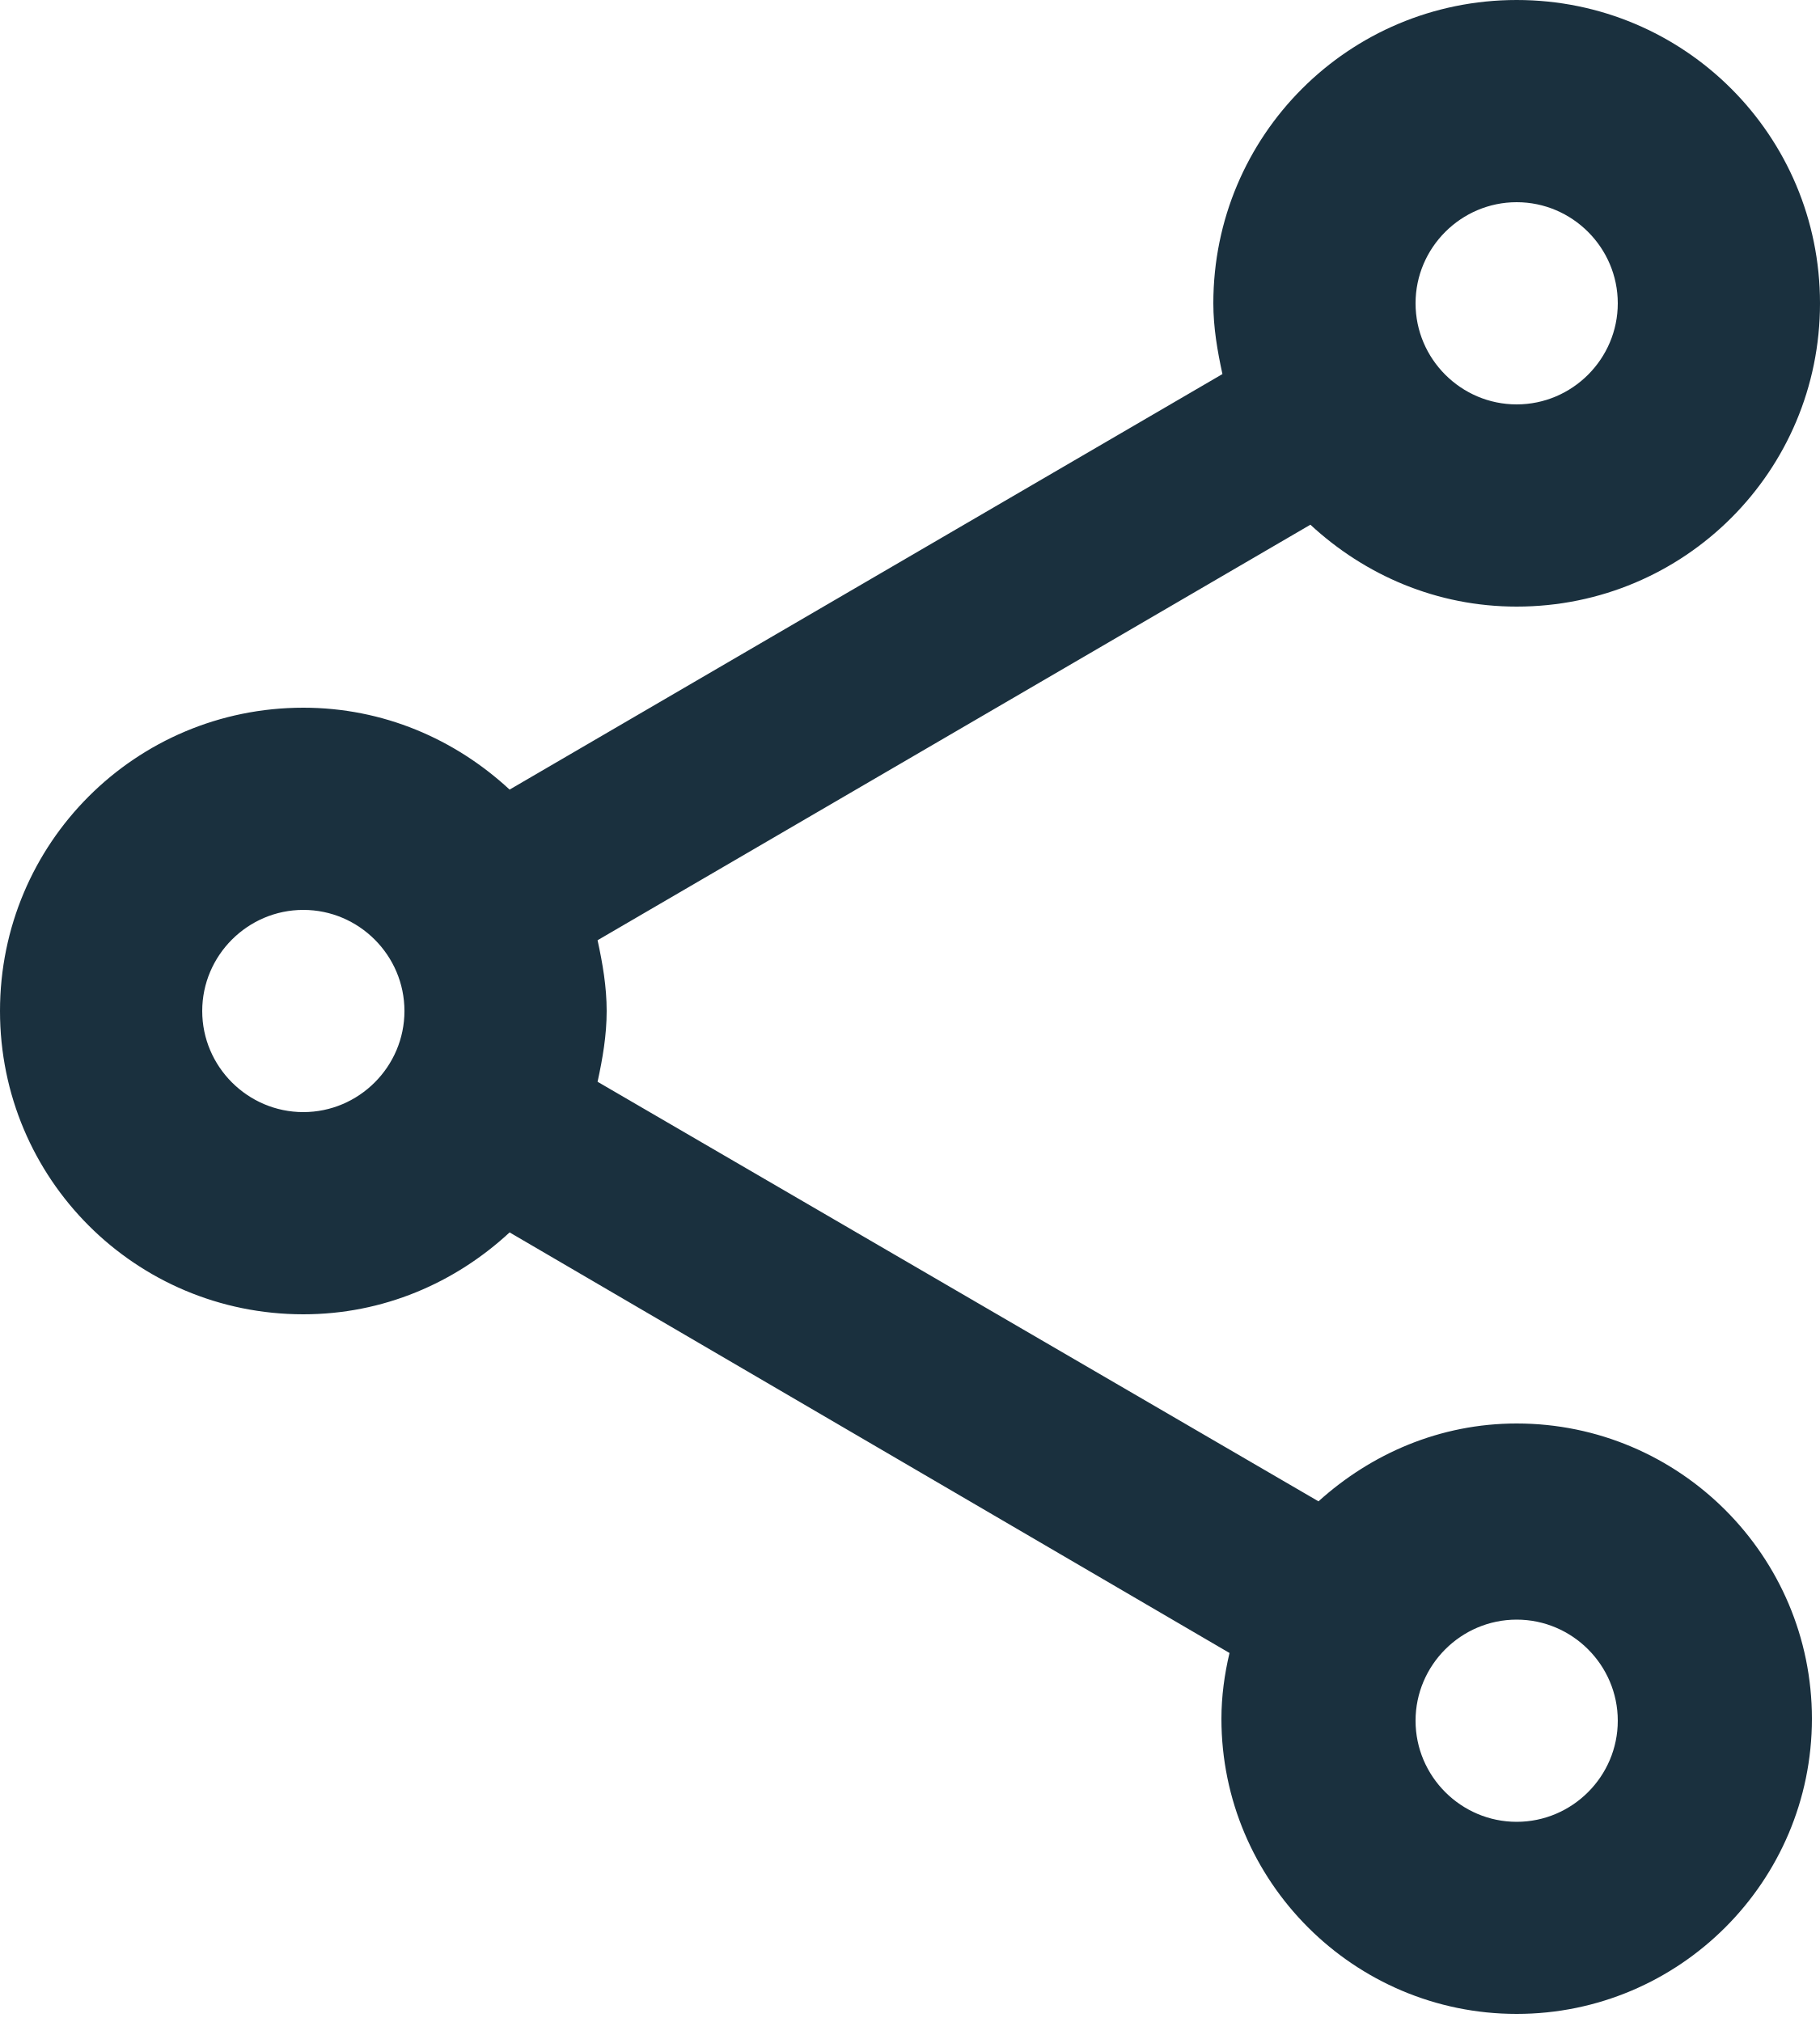
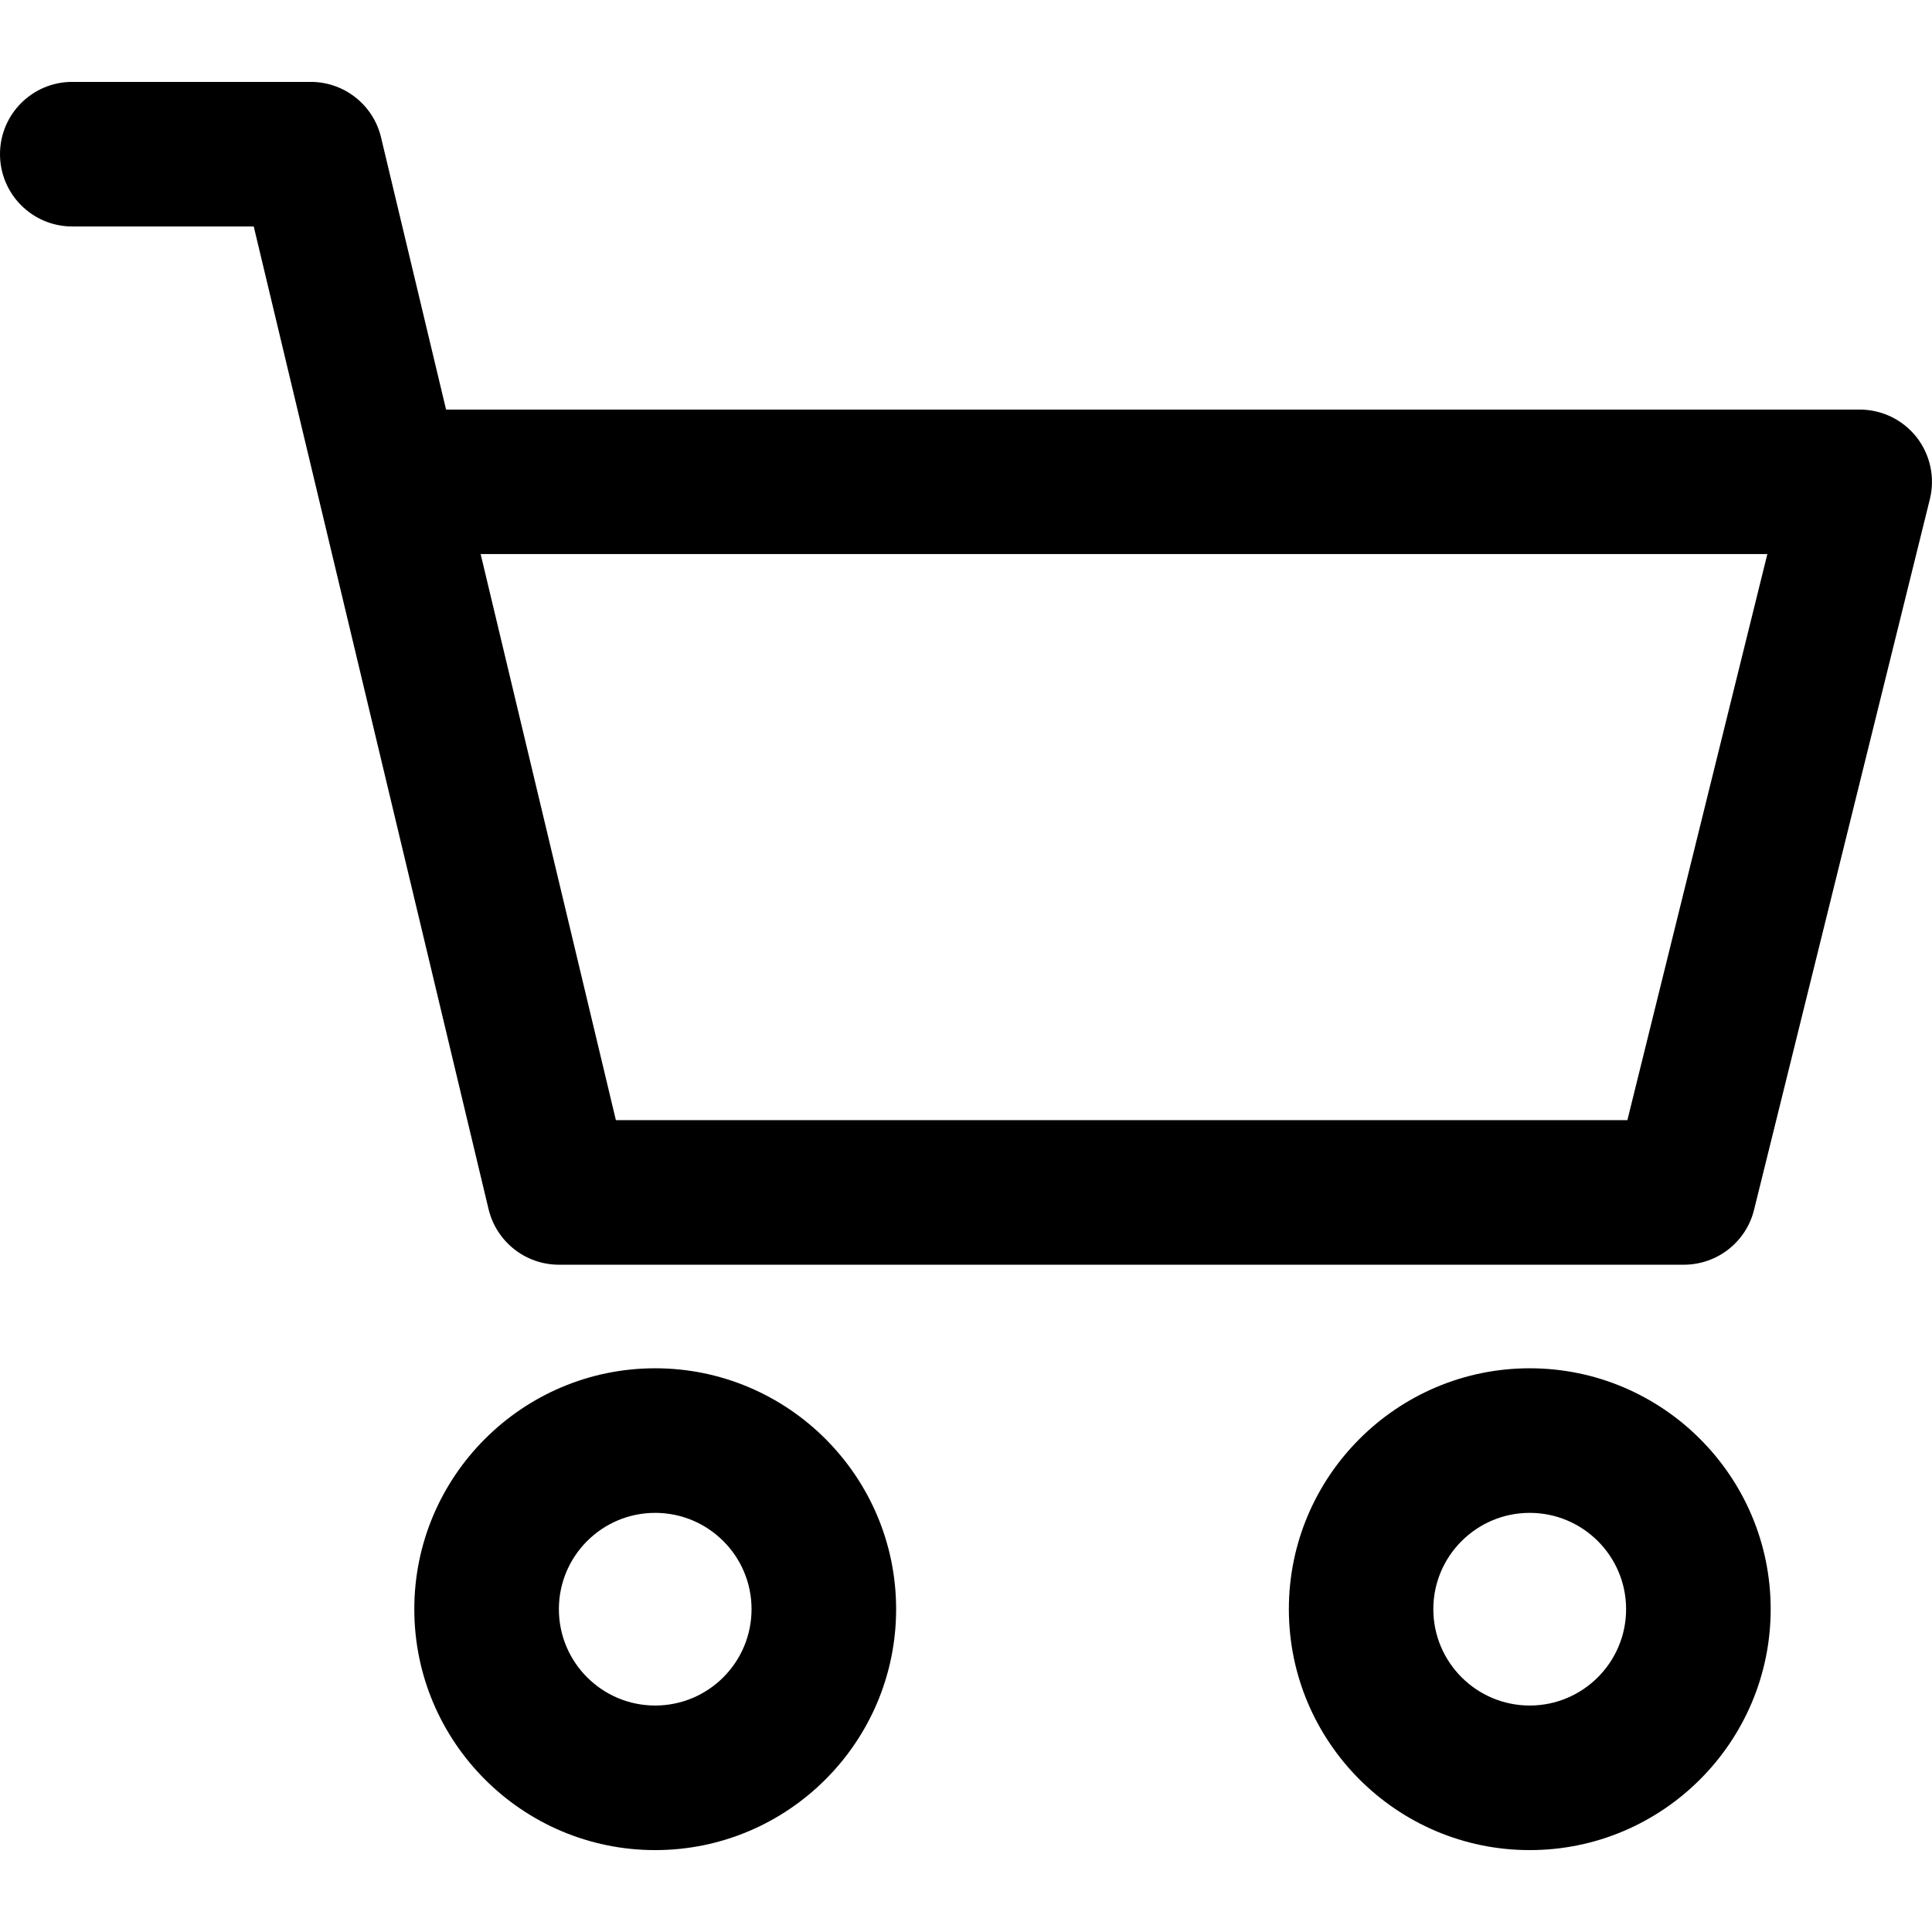
- <svg xmlns="http://www.w3.org/2000/svg" width="18" height="20" viewBox="0 0 18 20" fill="none">
-   <path fill-rule="evenodd" clip-rule="evenodd" d="M13.04 14.85C13.56 14.38 14.24 14.08 15 14.08C16.61 14.08 17.92 15.39 17.92 17C17.92 18.61 16.61 19.92 15 19.92C13.39 19.92 12.08 18.61 12.08 17C12.08 16.78 12.11 16.56 12.16 16.35L5.04 12.19C4.5 12.69 3.79 13 3 13C1.34 13 0 11.66 0 10C0 8.34 1.34 7 3 7C3.79 7 4.5 7.31 5.04 7.81L12.09 3.7C12.04 3.47 12 3.24 12 3C12 1.34 13.34 0 15 0C16.66 0 18 1.34 18 3C18 4.66 16.66 6 15 6C14.21 6 13.5 5.69 12.96 5.19L5.91 9.3C5.96 9.53 6 9.76 6 10C6 10.24 5.96 10.47 5.91 10.7L13.04 14.85ZM16 3C16 2.45 15.55 2 15 2C14.45 2 14 2.45 14 3C14 3.55 14.45 4 15 4C15.55 4 16 3.55 16 3ZM3 11C2.45 11 2 10.55 2 10C2 9.45 2.45 9 3 9C3.55 9 4 9.45 4 10C4 10.55 3.55 11 3 11ZM14 17.02C14 17.57 14.45 18.02 15 18.02C15.55 18.02 16 17.57 16 17.02C16 16.47 15.55 16.02 15 16.02C14.45 16.02 14 16.47 14 17.02Z" fill="#1A303E" />
+ <svg xmlns="http://www.w3.org/2000/svg" width="18" height="18" viewBox="0 0 18 18" fill="none">
+   <path d="M14.252 12.748C13.015 12.748 12.008 13.755 12.008 14.992C12.008 16.23 13.015 17.237 14.252 17.237C15.49 17.237 16.497 16.23 16.497 14.992C16.497 13.755 15.49 12.748 14.252 12.748ZM14.252 15.89C13.757 15.89 13.354 15.488 13.354 14.992C13.354 14.497 13.757 14.095 14.252 14.095C14.747 14.095 15.15 14.497 15.15 14.992C15.15 15.488 14.747 15.89 14.252 15.89Z" fill="black" />
+   <path d="M17.857 4.074C17.729 3.911 17.534 3.816 17.327 3.816H4.156L3.55 1.28C3.478 0.977 3.207 0.763 2.895 0.763H0.673C0.301 0.763 0 1.065 0 1.436C0 1.808 0.301 2.11 0.673 2.11H2.364L4.552 11.266C4.625 11.569 4.896 11.783 5.207 11.783H15.688C15.998 11.783 16.268 11.572 16.342 11.272L17.98 4.651C18.03 4.45 17.984 4.237 17.857 4.074ZM15.162 10.436H5.738L4.478 5.162H16.466L15.162 10.436Z" fill="black" />
+   <path d="M6.104 12.748C4.867 12.748 3.86 13.755 3.86 14.992C3.86 16.23 4.867 17.237 6.104 17.237C7.342 17.237 8.349 16.23 8.349 14.992C8.349 13.755 7.342 12.748 6.104 12.748ZM6.104 15.89C5.609 15.89 5.207 15.488 5.207 14.992C5.207 14.497 5.609 14.095 6.104 14.095C6.6 14.095 7.002 14.497 7.002 14.992C7.002 15.488 6.6 15.89 6.104 15.89Z" fill="black" />
</svg>
